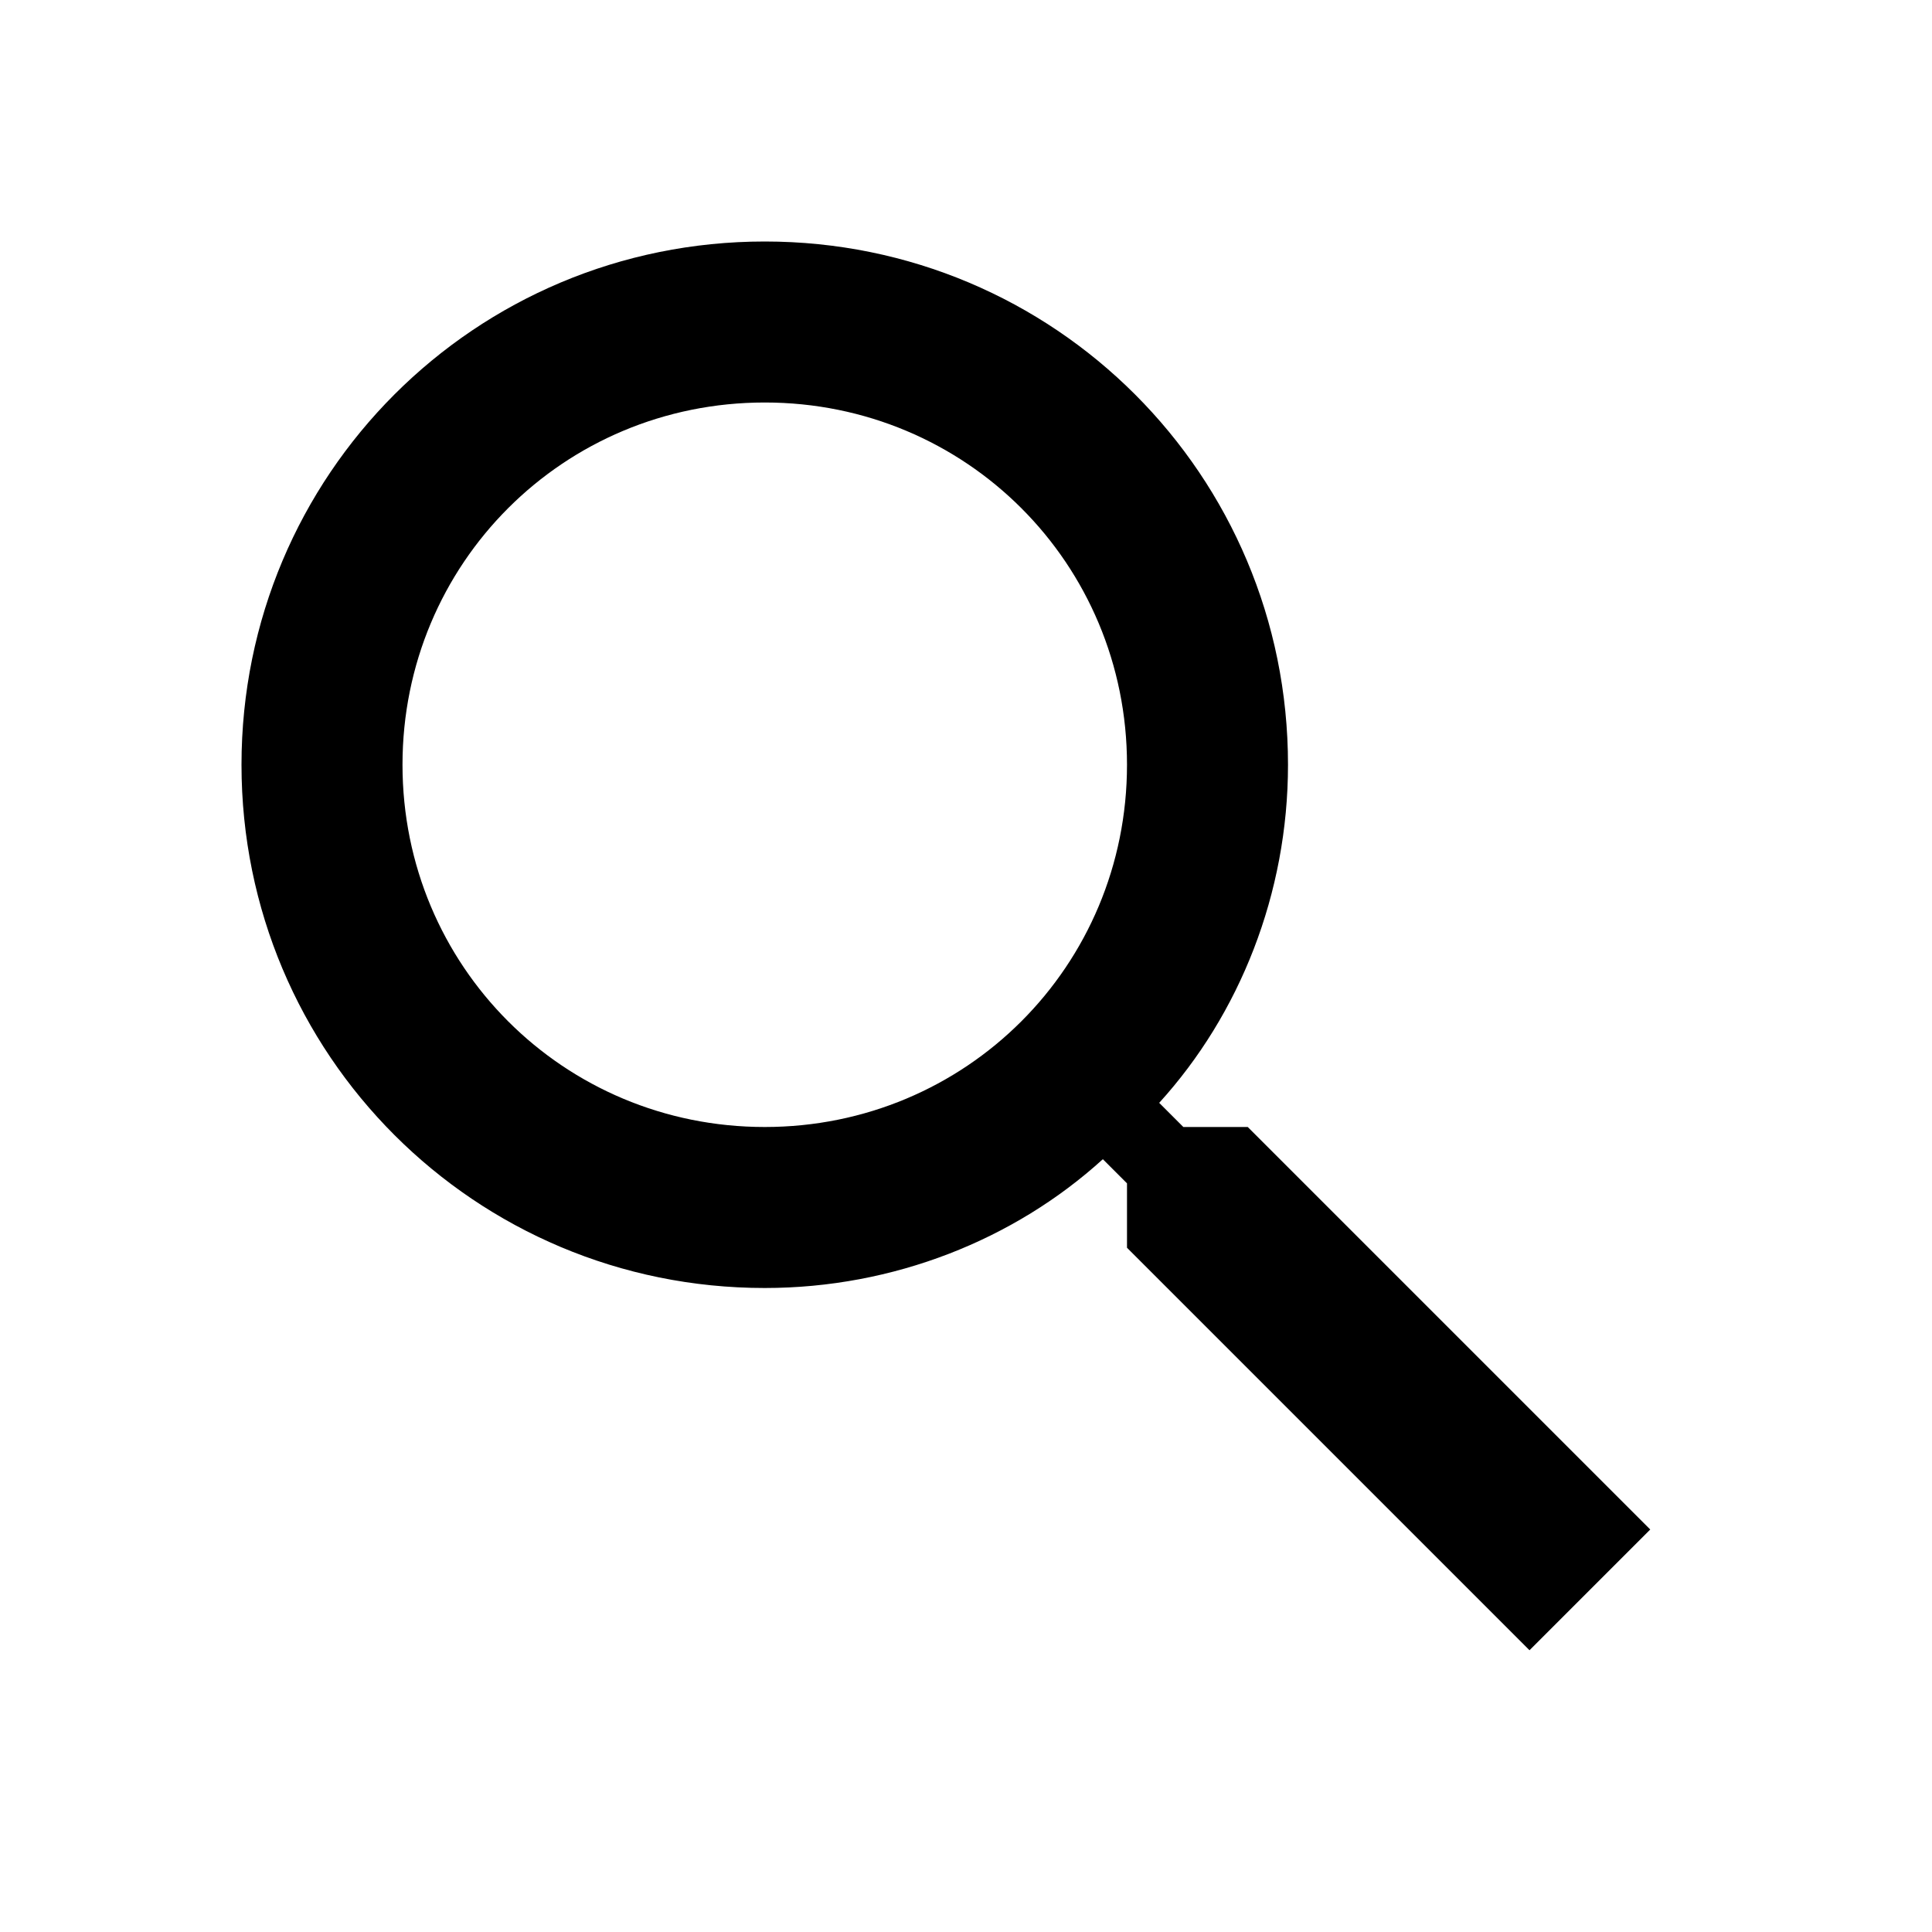
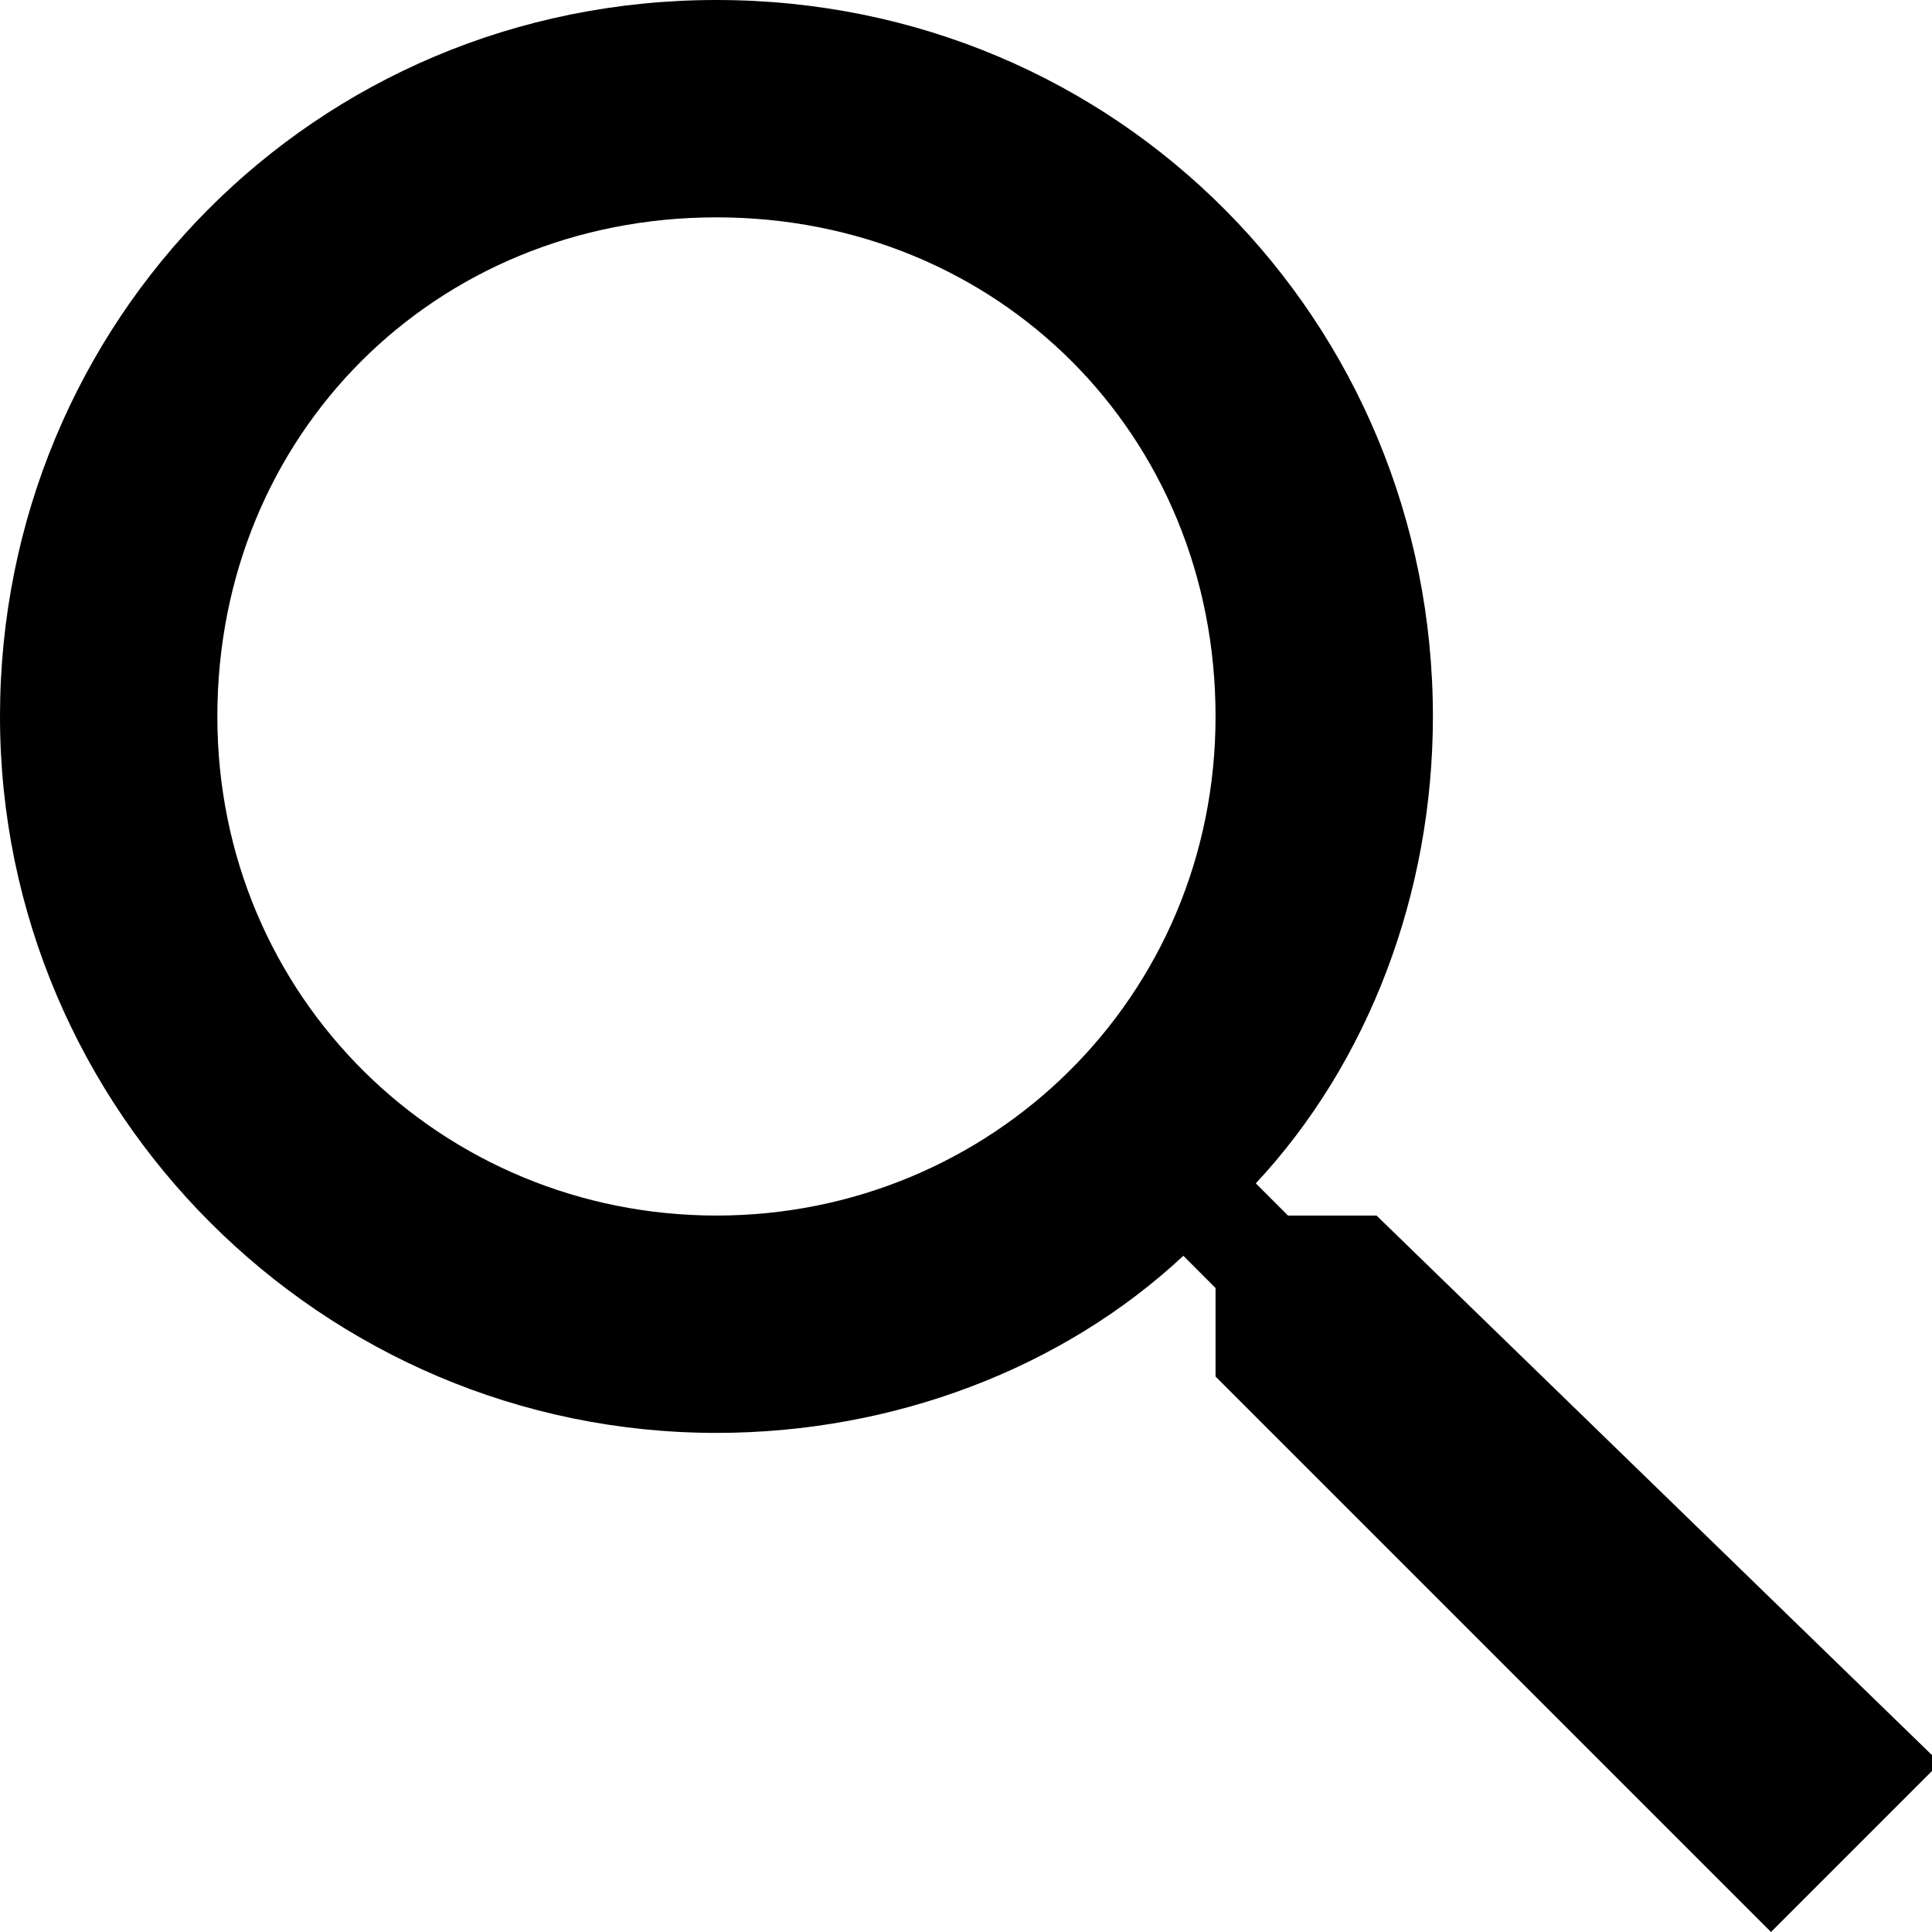
- <svg xmlns="http://www.w3.org/2000/svg" version="1.1" id="Layer_1" x="0px" y="0px" viewBox="-887 889 24 24" style="enable-background:new -887 889 24 24;" xml:space="preserve">
-   <path d="M-871.5,903h-0.8l-0.3-0.3c1-1.1,1.6-2.6,1.6-4.2c0-3.6-2.9-6.5-6.5-6.5c-3.6,0-6.5,2.9-6.5,6.5s2.9,6.5,6.5,6.5  c1.6,0,3.1-0.6,4.2-1.6l0.3,0.3v0.8l5,5l1.5-1.5L-871.5,903z M-877.5,903c-2.5,0-4.5-2-4.5-4.5s2-4.5,4.5-4.5s4.5,2,4.5,4.5  S-875,903-877.5,903z" />
+ <svg xmlns="http://www.w3.org/2000/svg" version="1.1" id="Layer_1" x="0px" y="0px" viewBox="-8 -4 24 24" style="enable-background:new -8 -4 24 24;" xml:space="preserve">
+   <path d="M9.1,11.1H8l-0.4-0.4C9,9.2,9.8,7.1,9.8,4.9C9.8,0,5.9-4,0.9-4S-8,0-8,4.9s4,8.9,8.9,8.9c2.2,0,4.3-0.8,5.8-2.2L7.1,12v1.1  l6.9,6.9l2.1-2.1L9.1,11.1z M0.9,11.1c-3.4,0-6.2-2.7-6.2-6.2s2.7-6.2,6.2-6.2s6.2,2.7,6.2,6.2S4.3,11.1,0.9,11.1z" />
</svg>
